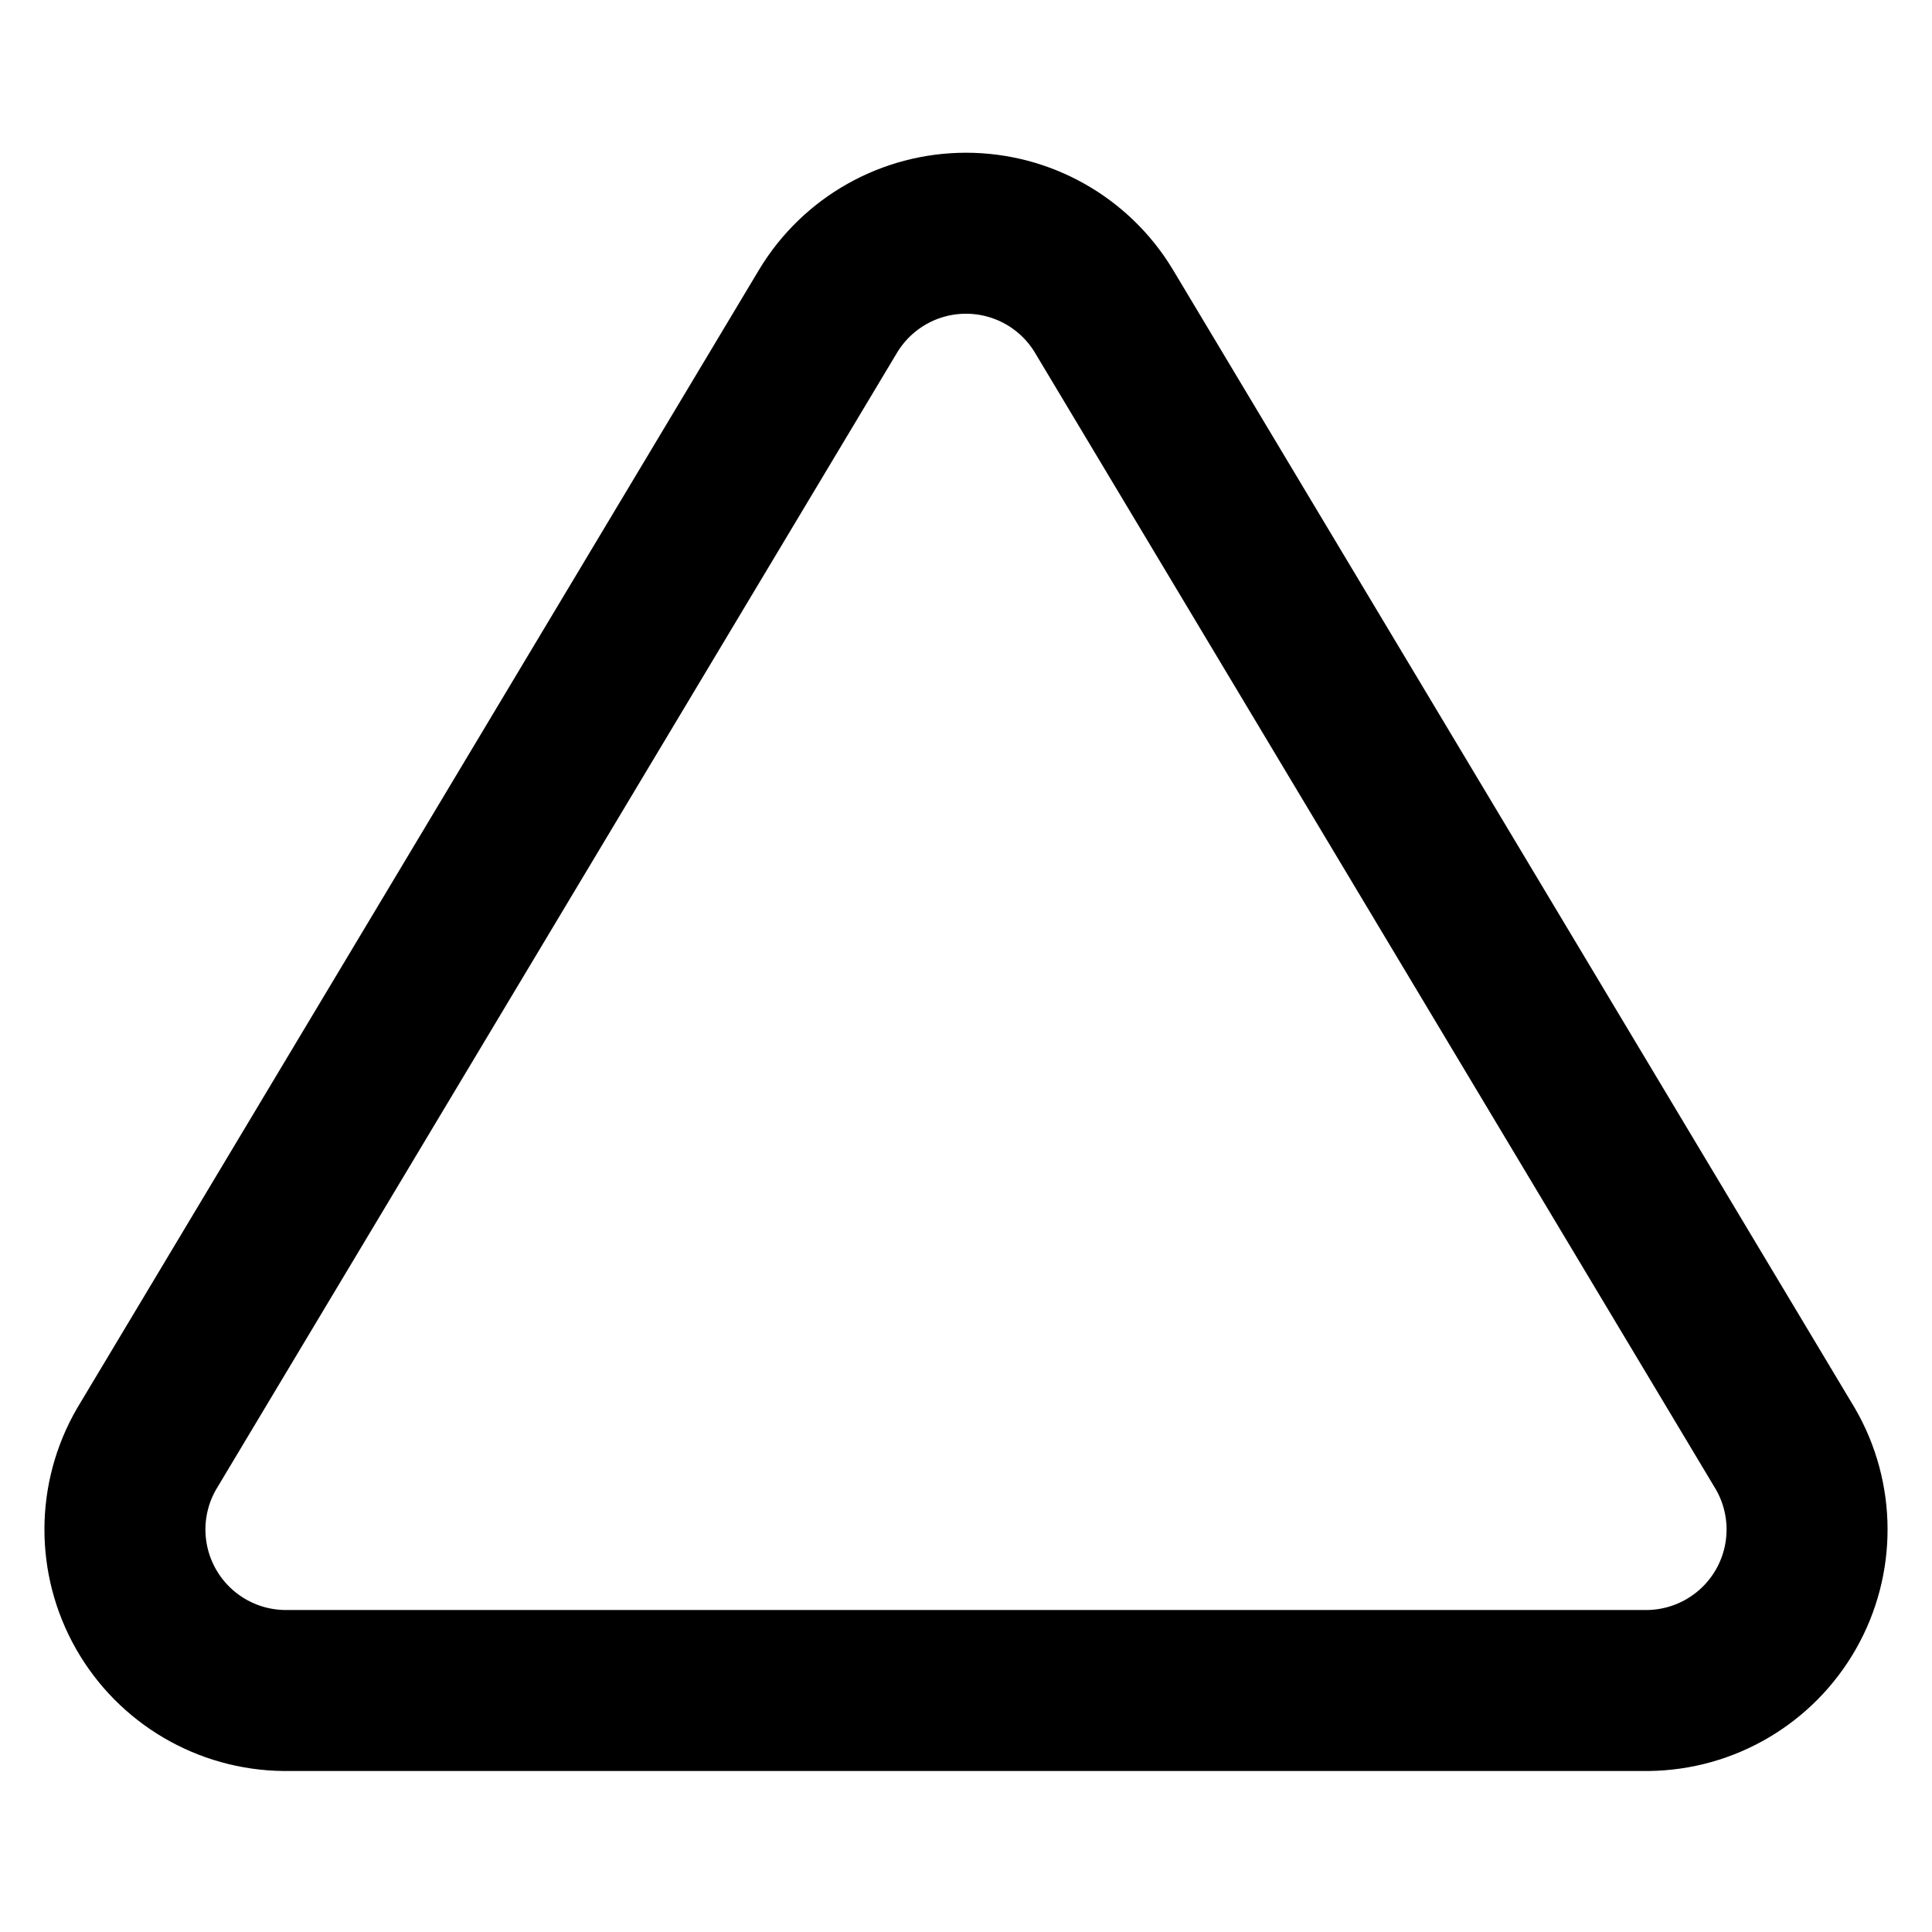
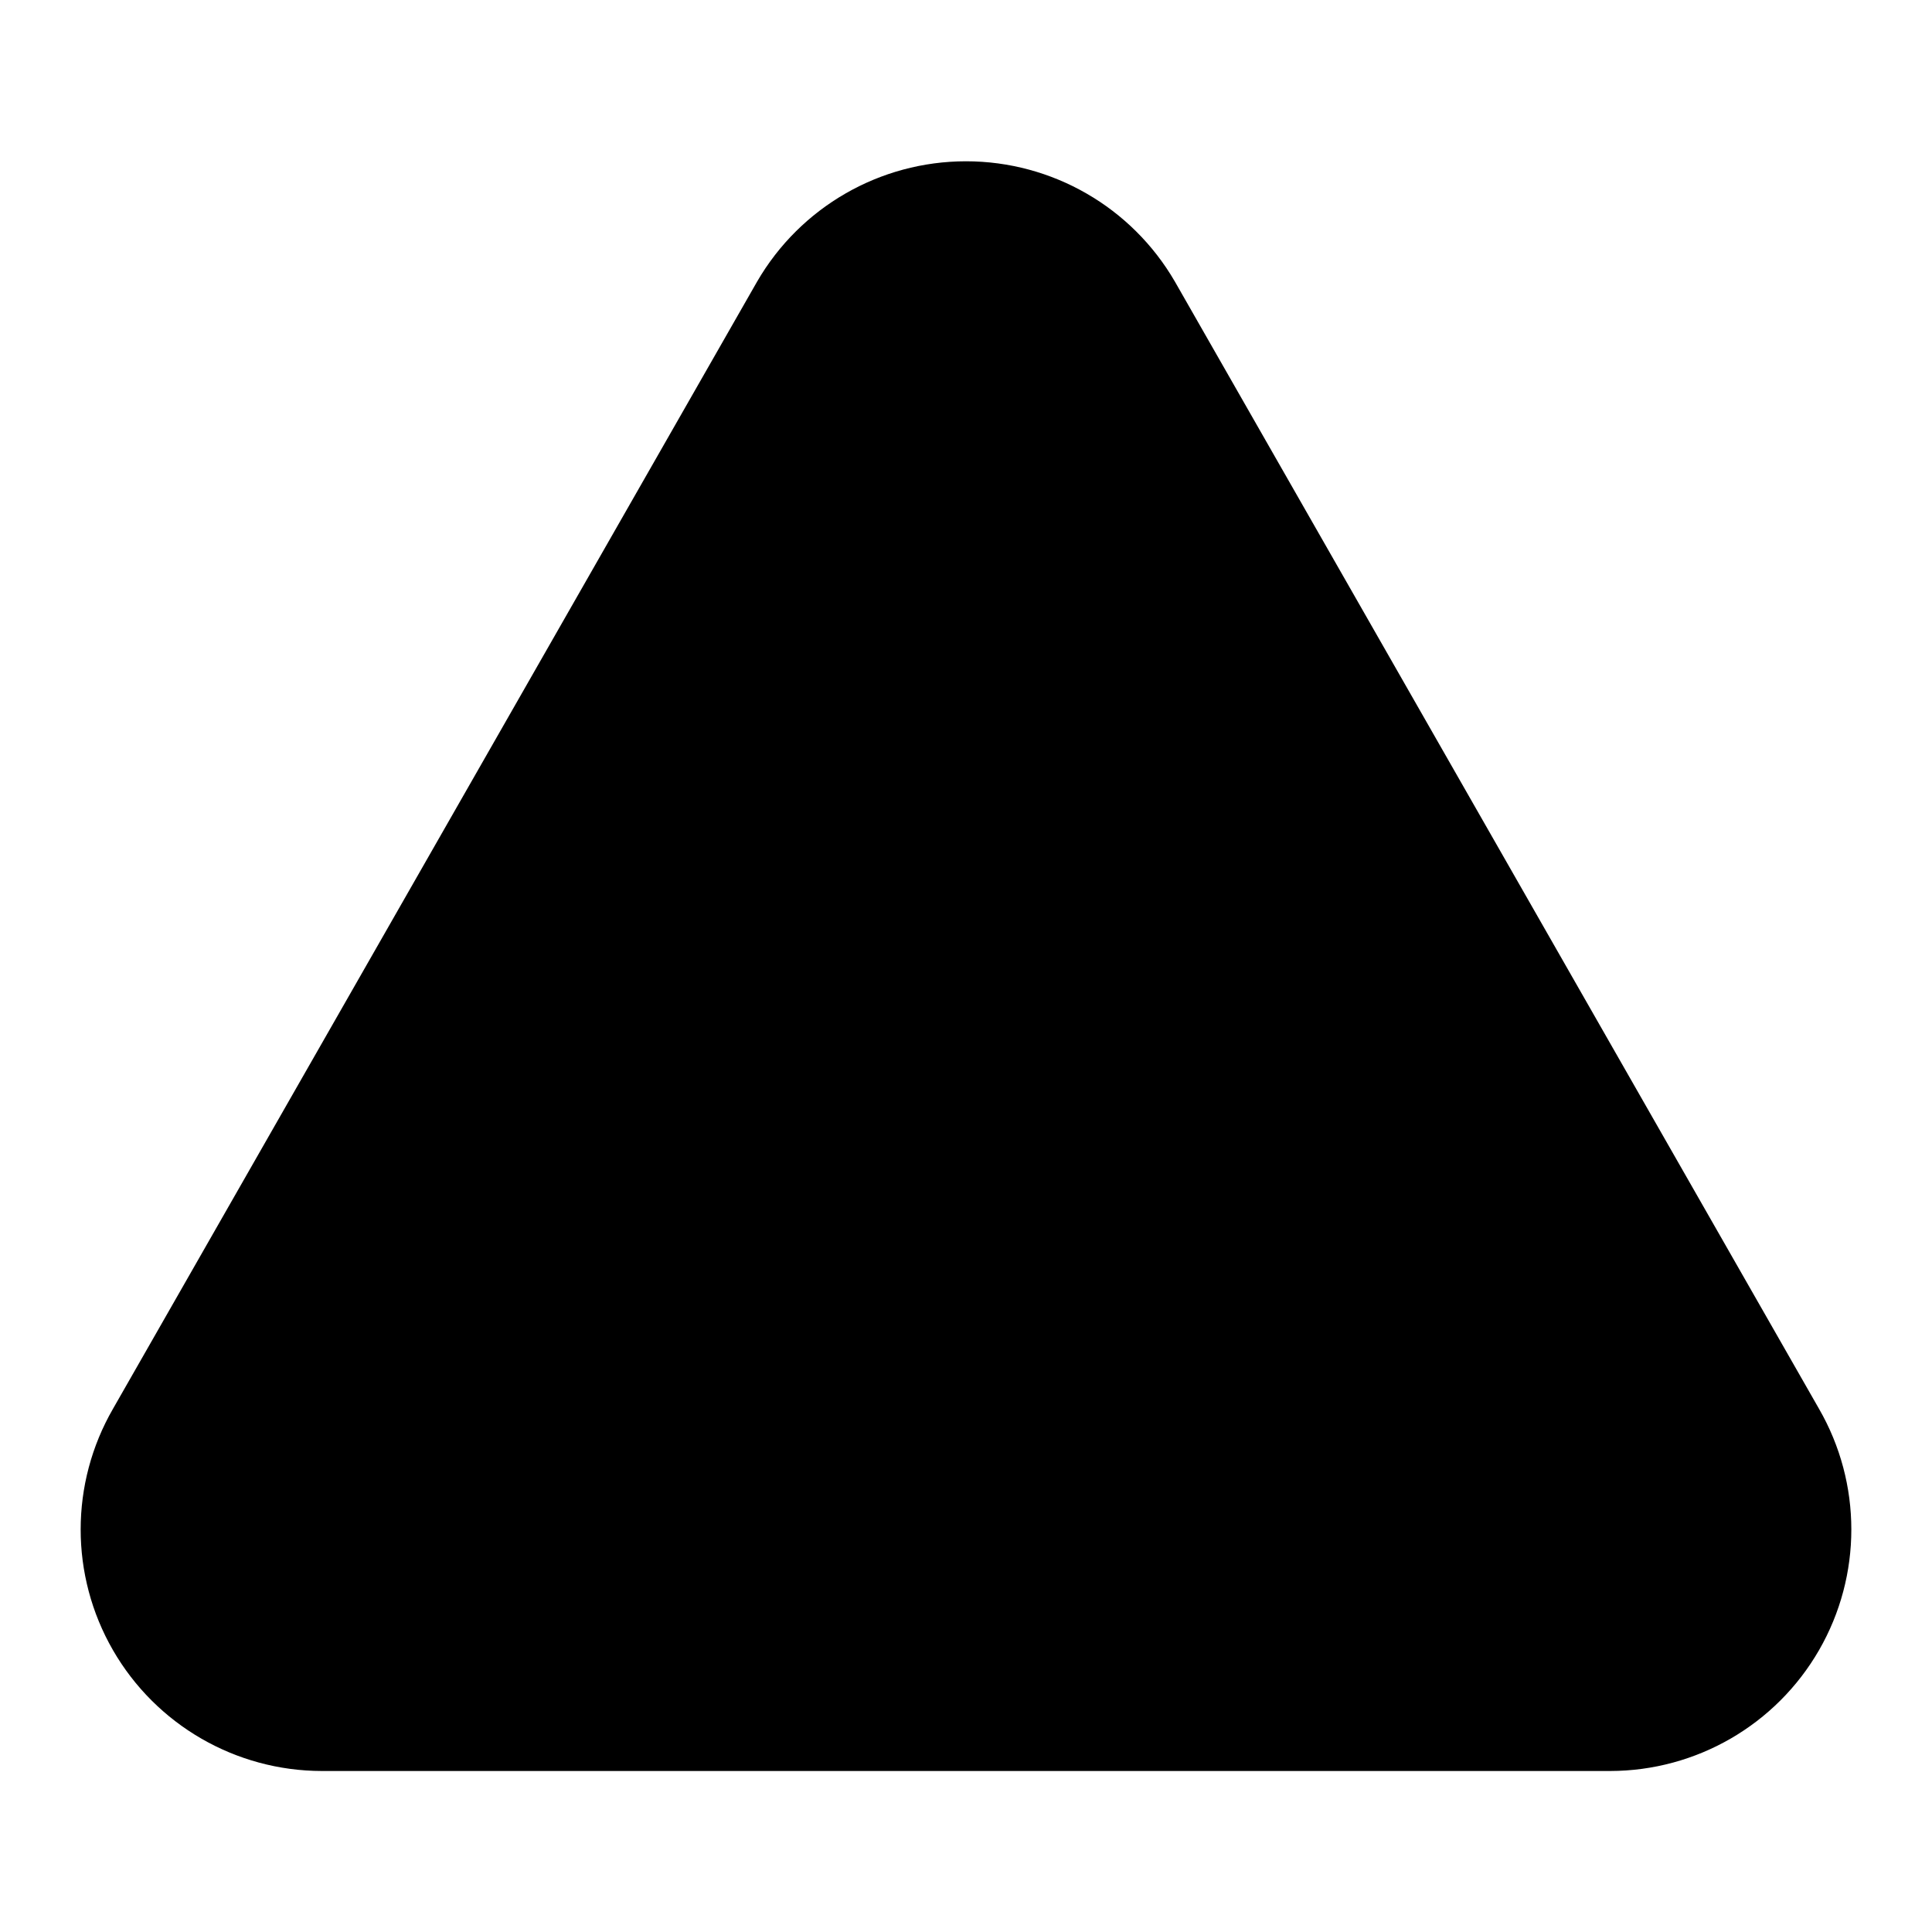
- <svg xmlns="http://www.w3.org/2000/svg" class="icon icon-triangle" viewBox="0 0 24 24" fill="none" stroke="currentColor" stroke-width="2" stroke-linecap="round" stroke-linejoin="round">
-   <path d="M10.29 3.86L1.82 18a2 2 0 0 0 1.71 3h16.94a2 2 0 0 0 1.71-3L13.71 3.86a2 2 0 0 0-3.42 0z" />
+ <svg xmlns="http://www.w3.org/2000/svg" class="icon icon-triangle" viewBox="0 0 24 24" fill="currentColor" stroke="currentColor" stroke-width="2" stroke-linecap="round" stroke-linejoin="round">
+   <path d="M13.73 4a2 2 0 0 0-3.46 0l-8 14A2 2 0 0 0 4 21h16a2 2 0 0 0 1.73-3Z" />
</svg>
